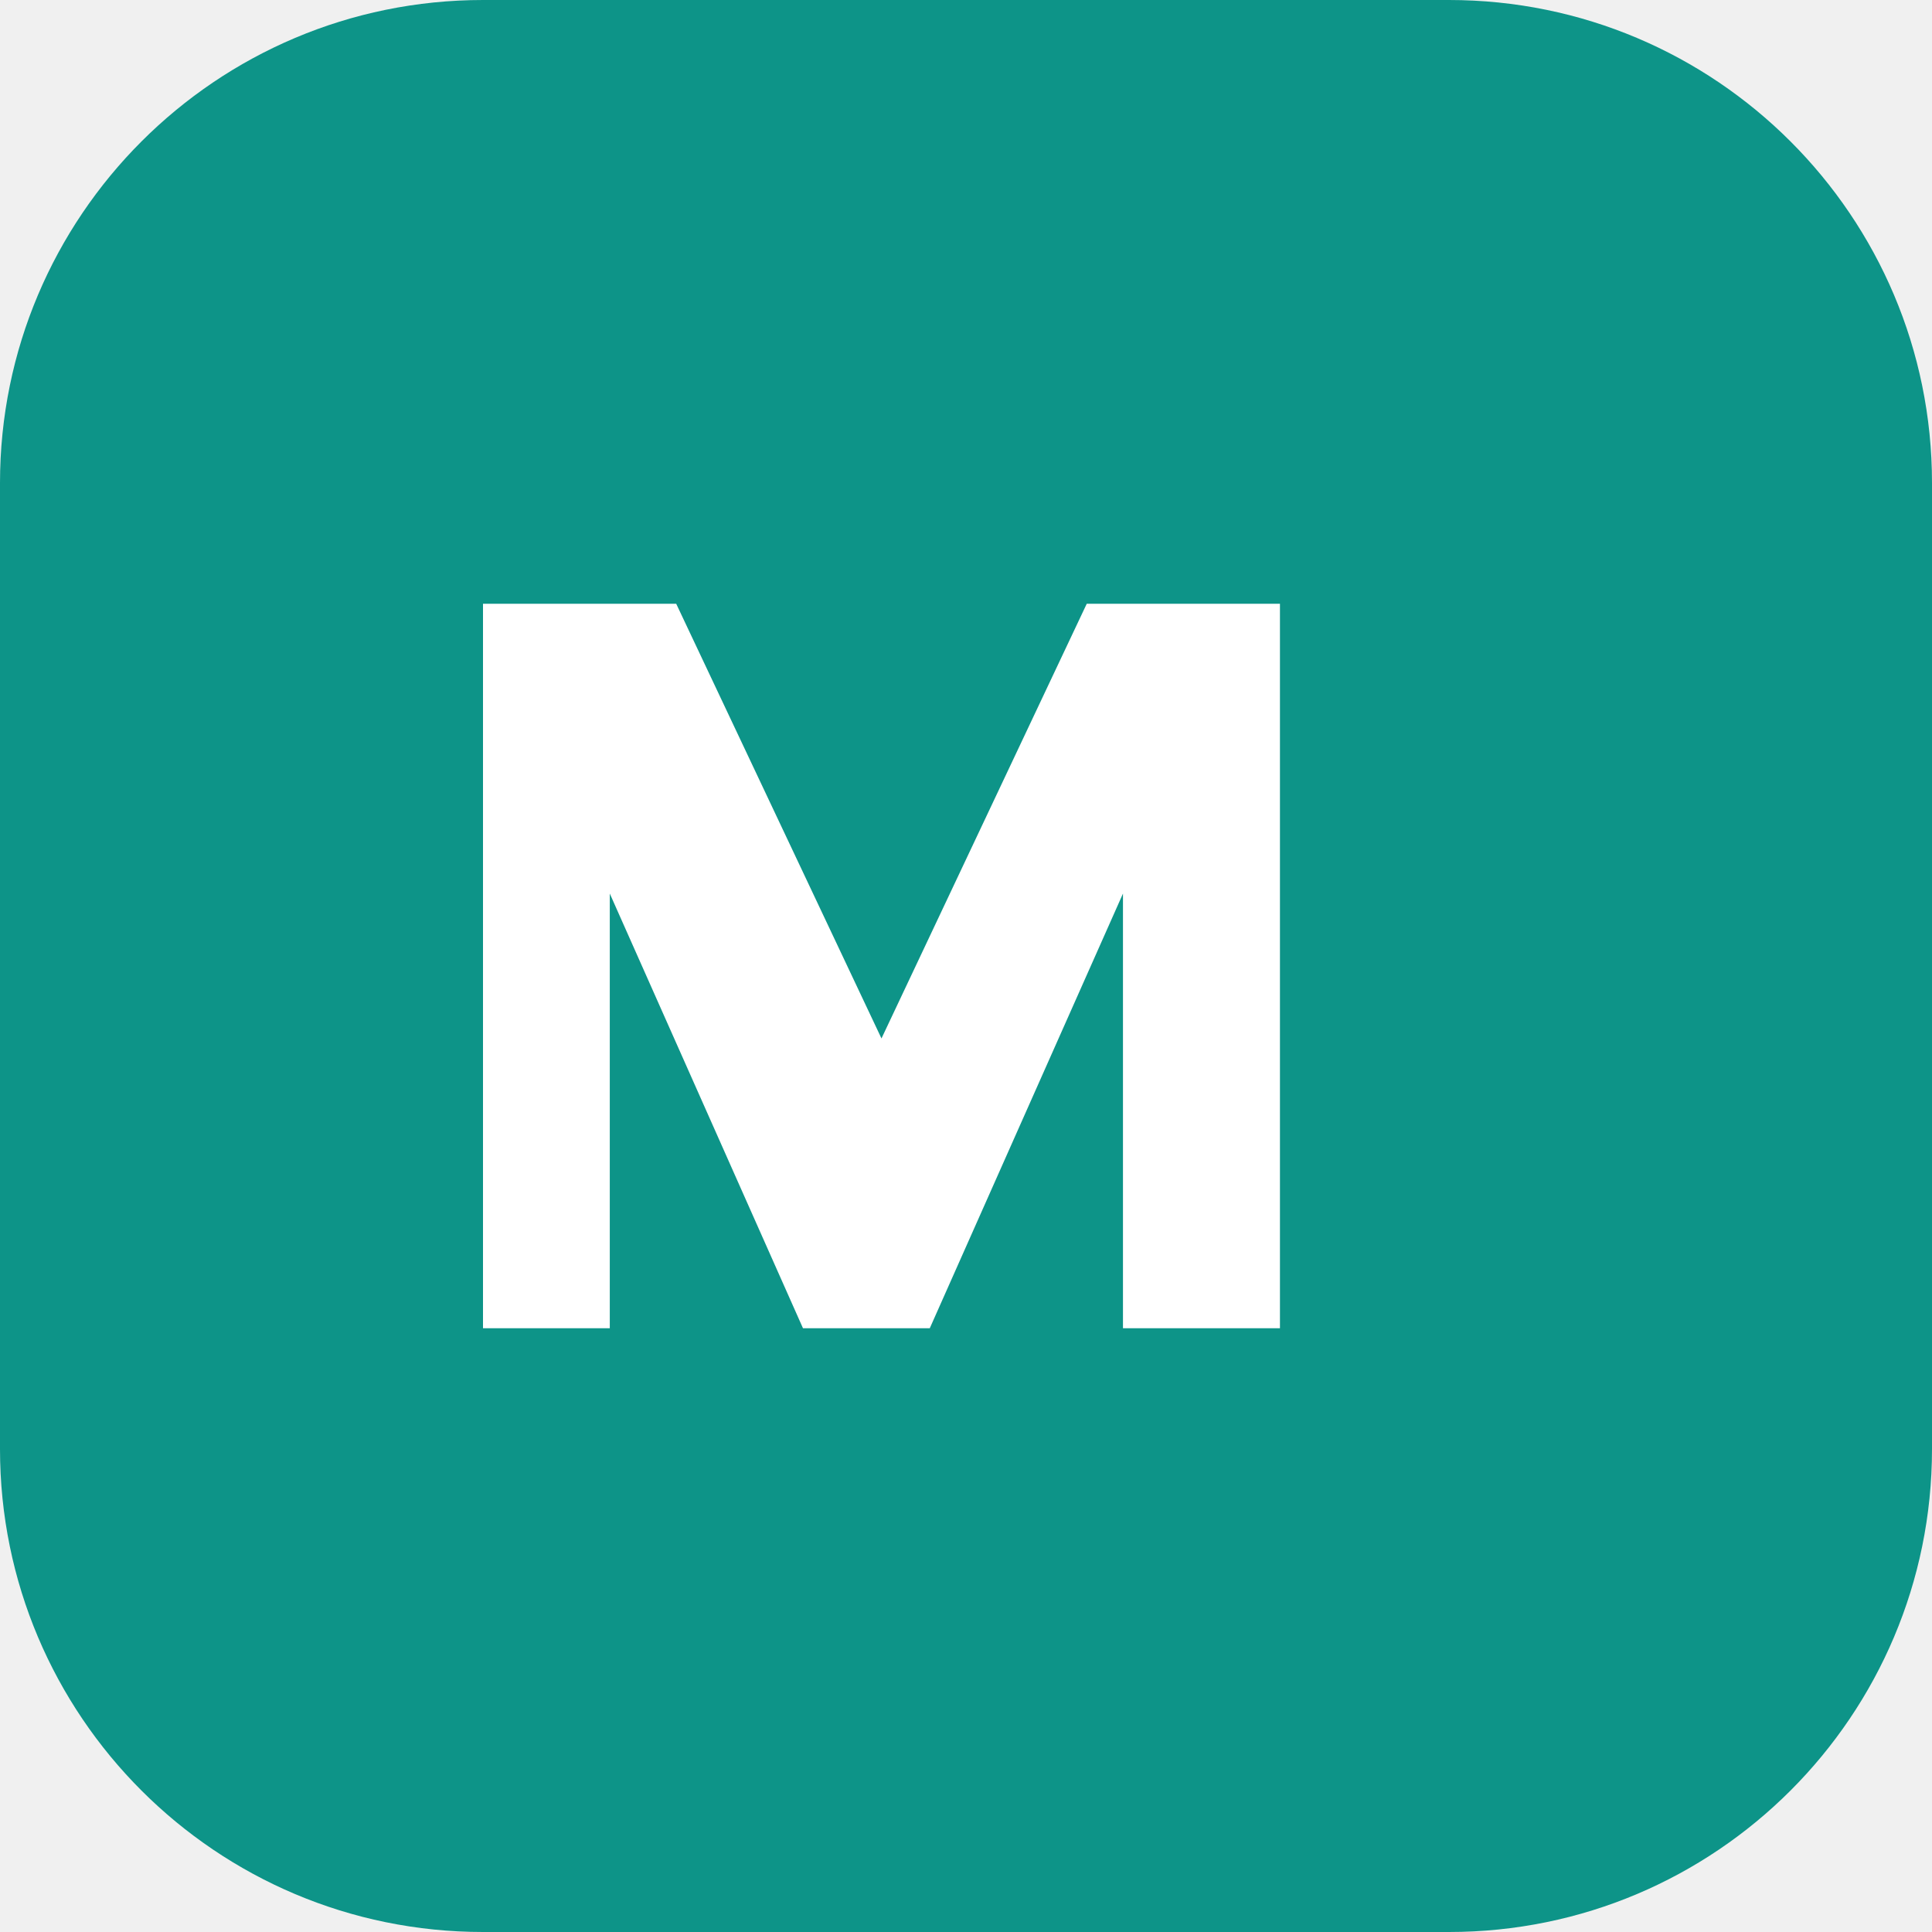
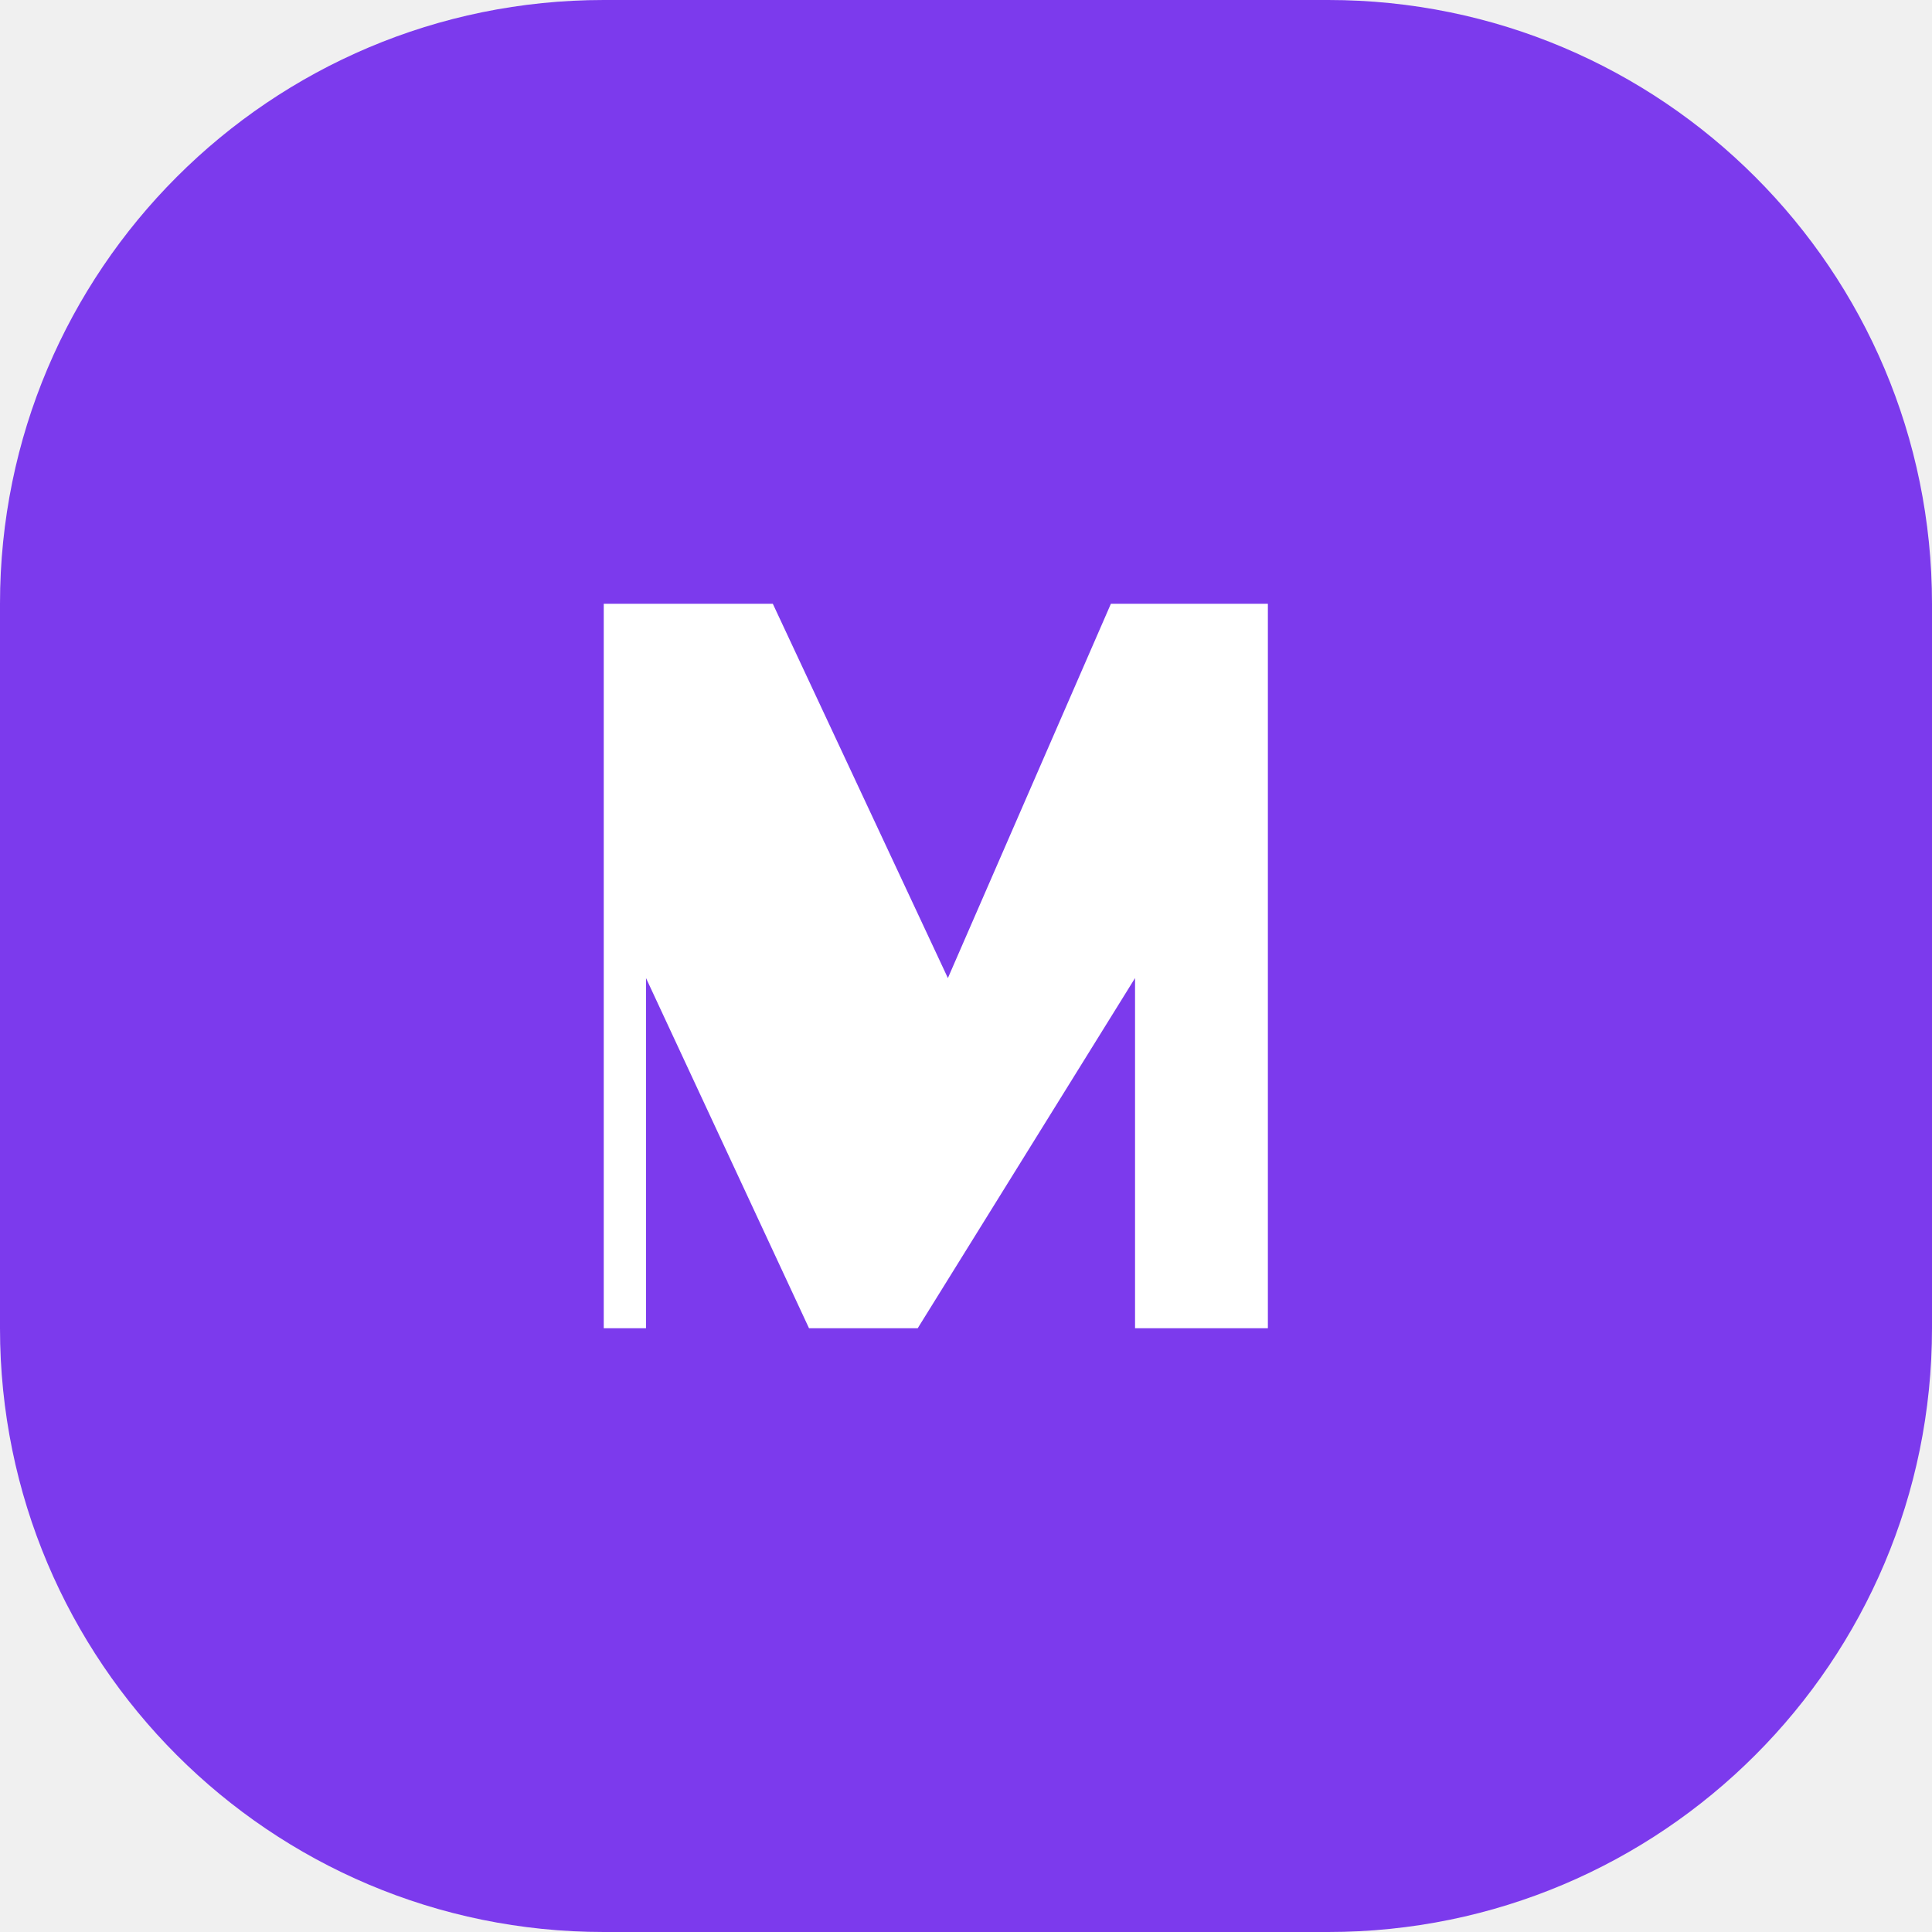
<svg xmlns="http://www.w3.org/2000/svg" viewBox="0 0 32 32" fill="none">
-   <rect width="32" height="32" rx="8" fill="#0d9488" />
-   <path d="M8 22V10h3.2l3.4 7.2L18 10h3.2v12h-2.6V14.8L15.4 22h-2.1l-3.2-7.2V22H8z" fill="white" />
+   <rect width="32" height="32" rx="10" fill="#7c3aed" />
+   <path d="M10 22V10h2.8l2.9 6.2L18.4 10H21v12h-2.2v-5.8L15.2 22h-1.8l-2.7-5.8V22H10z" fill="white" />
</svg>
